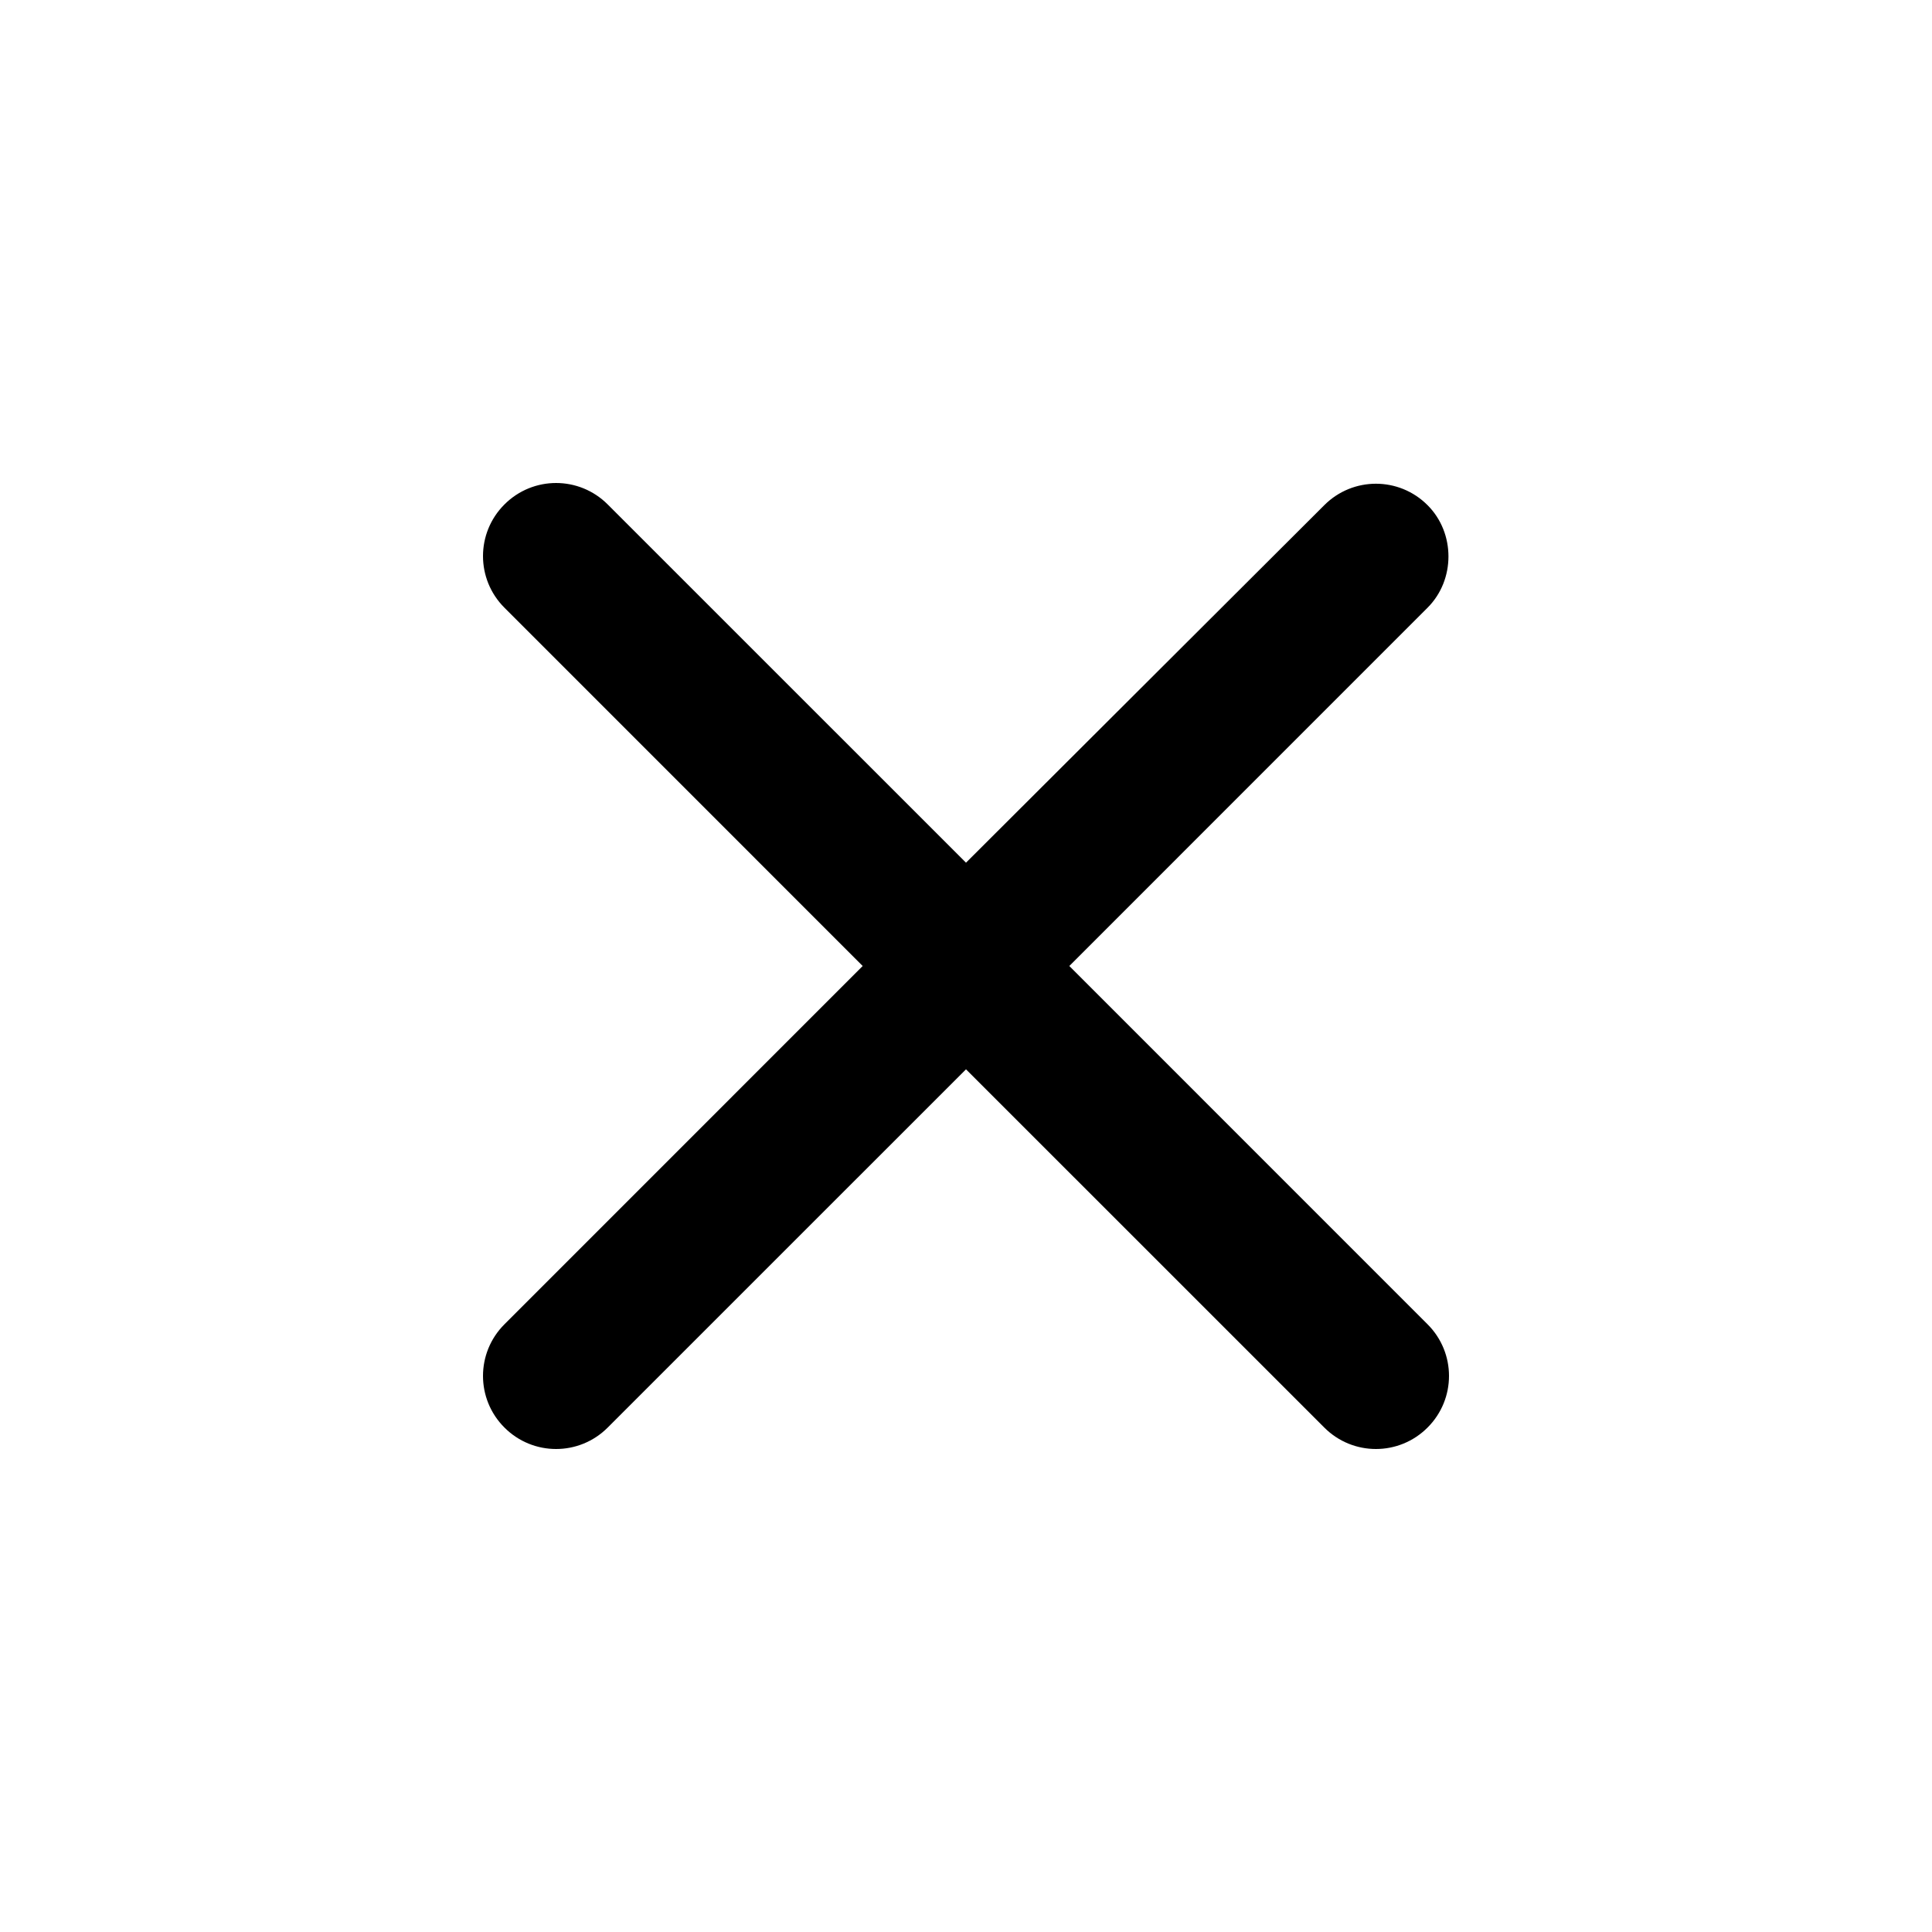
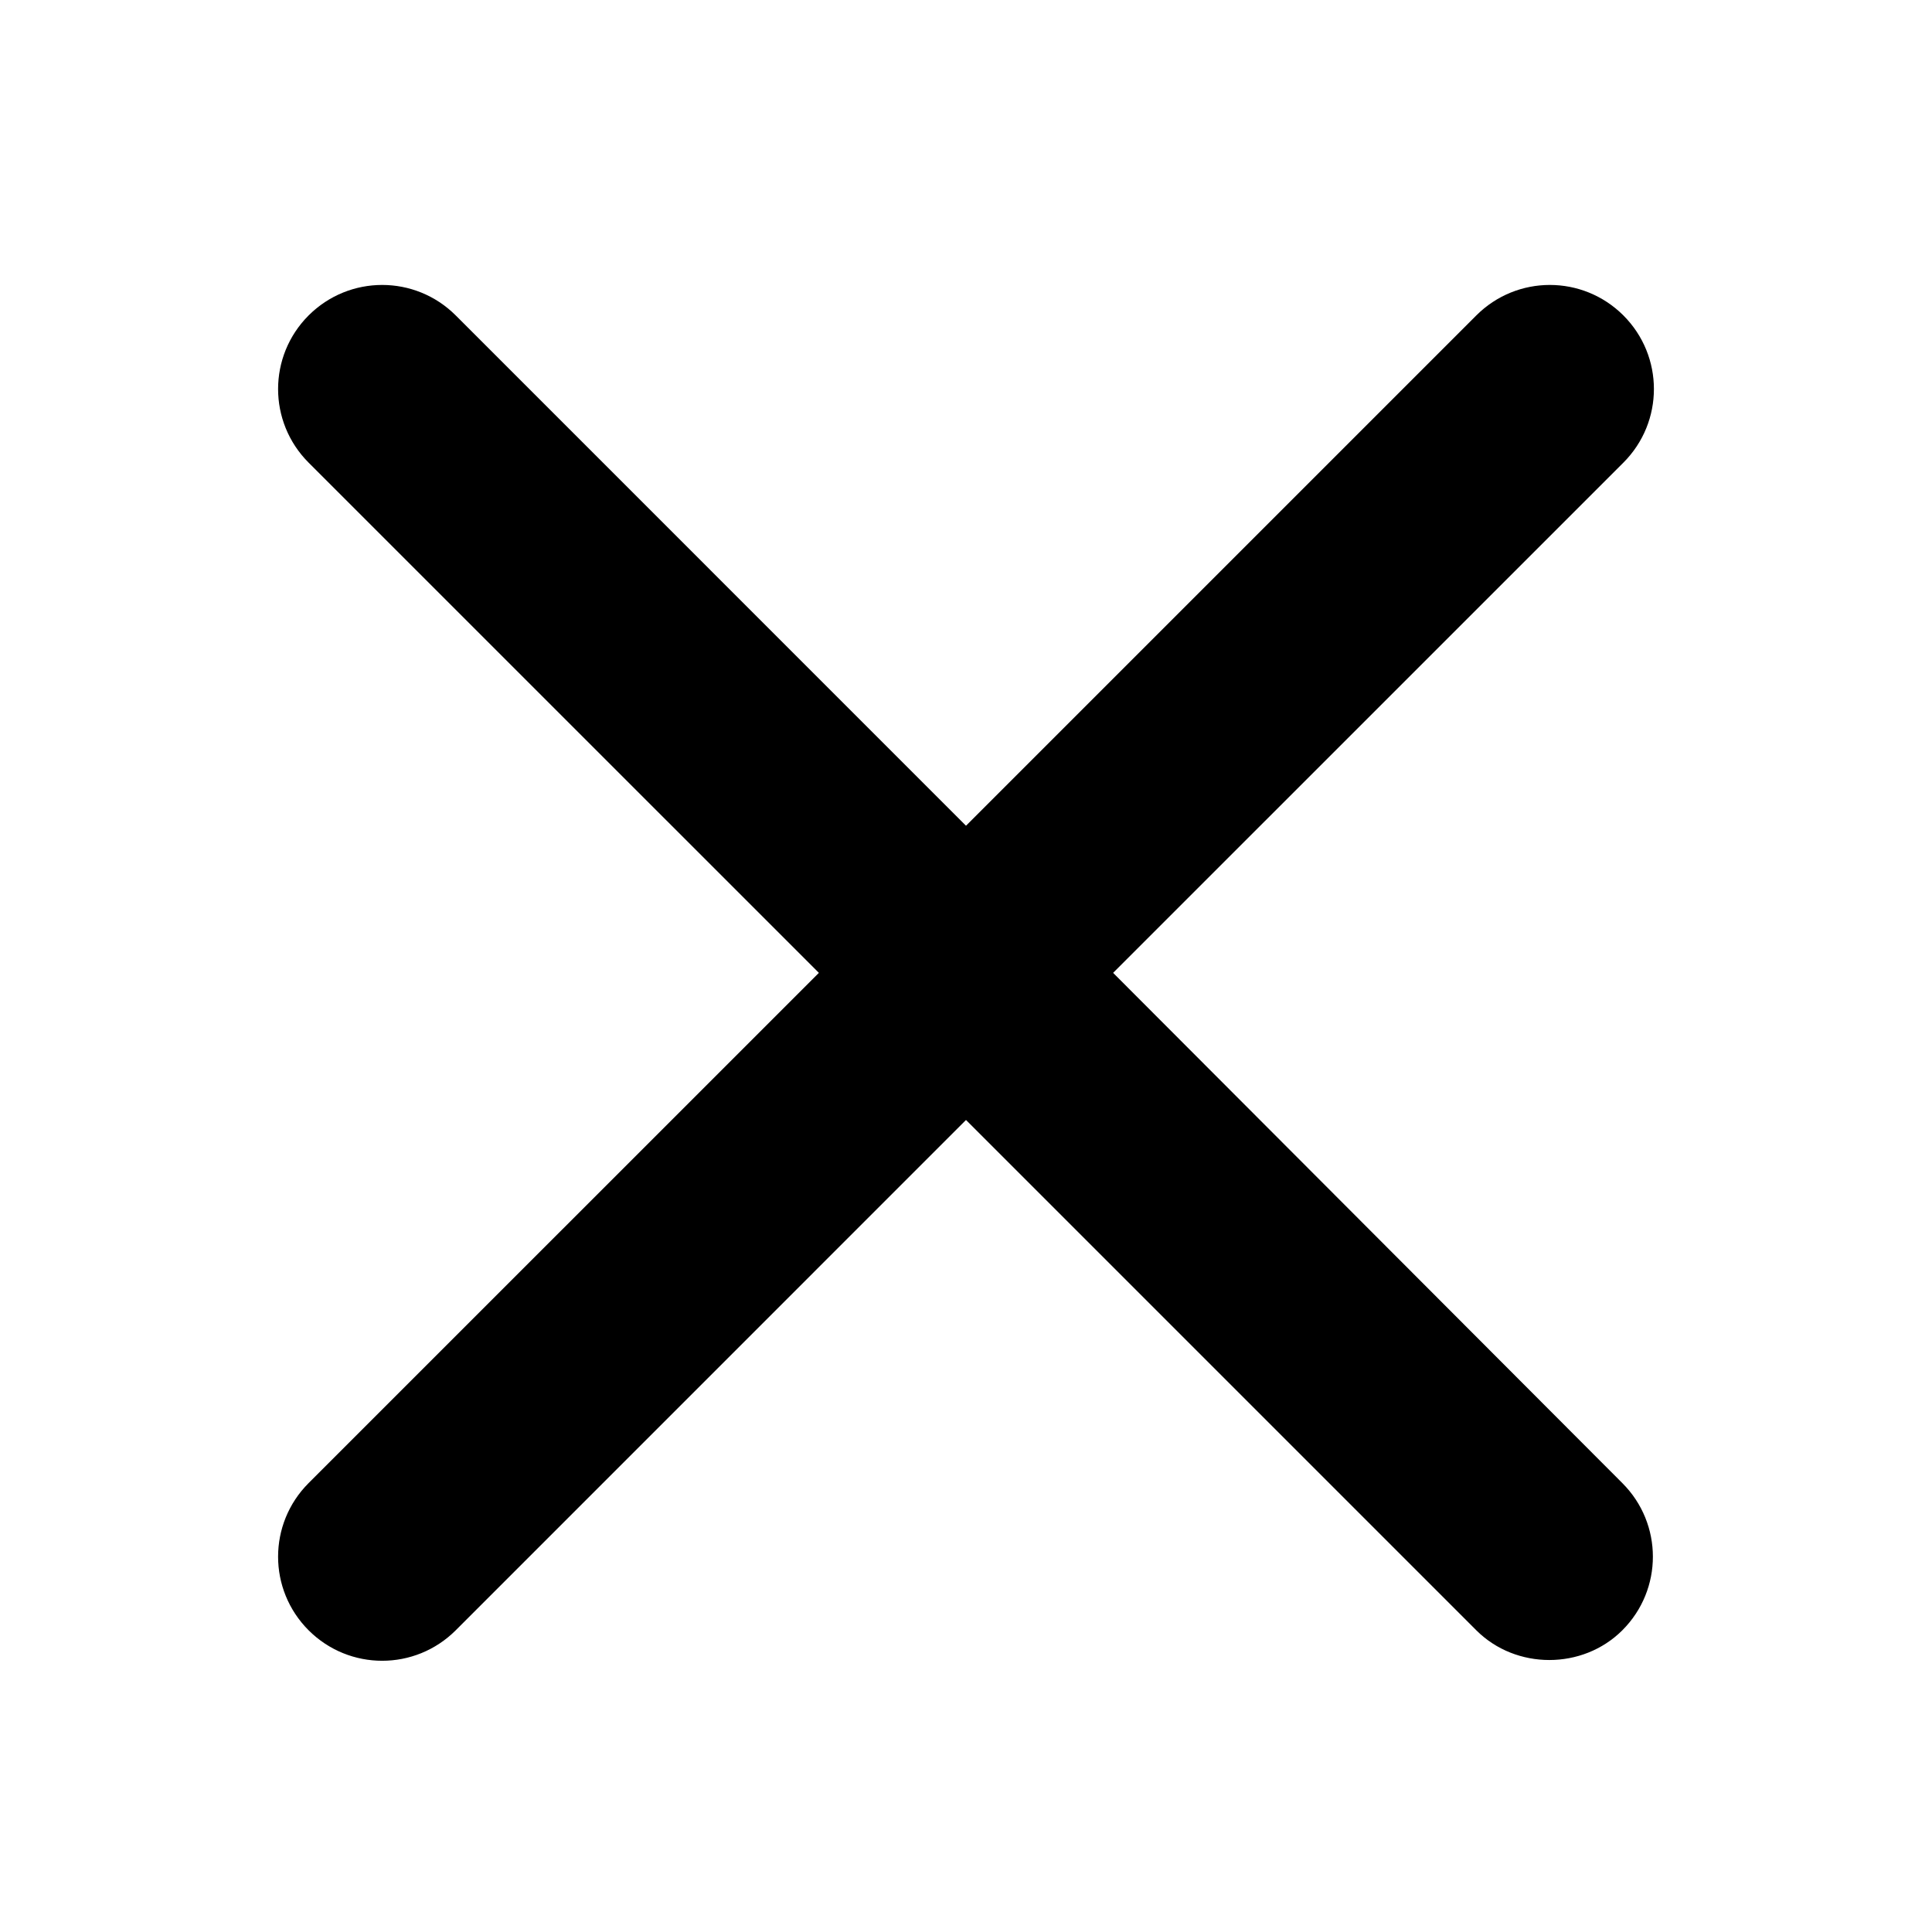
<svg xmlns="http://www.w3.org/2000/svg" viewBox="0 0 40 40" fill="inherit">
-   <path d="M29.556 10.459C28.965 9.867 28.009 9.867 27.418 10.459L20 17.861L12.582 10.444C11.991 9.852 11.035 9.852 10.444 10.444C9.852 11.035 9.852 11.991 10.444 12.582L17.861 20L10.444 27.418C9.852 28.009 9.852 28.965 10.444 29.556C11.035 30.148 11.991 30.148 12.582 29.556L20 22.139L27.418 29.556C28.009 30.148 28.965 30.148 29.556 29.556C30.148 28.965 30.148 28.009 29.556 27.418L22.139 20L29.556 12.582C30.133 12.006 30.133 11.035 29.556 10.459Z" fill="inherit" />
+   <path d="M33.589 33.753C34.432 32.91 34.432 31.549 33.589 30.706L23.046 20.142L33.611 9.578C34.453 8.735 34.453 7.374 33.611 6.531C32.768 5.689 31.407 5.689 30.565 6.531L20 17.096L9.436 6.531C8.593 5.689 7.232 5.689 6.389 6.531C5.547 7.374 5.547 8.735 6.389 9.578L16.954 20.142L6.389 30.706C5.547 31.549 5.547 32.91 6.389 33.753C7.232 34.595 8.593 34.595 9.436 33.753L20 23.188L30.565 33.753C31.386 34.574 32.768 34.574 33.589 33.753Z" fill="inherit" />
</svg>
